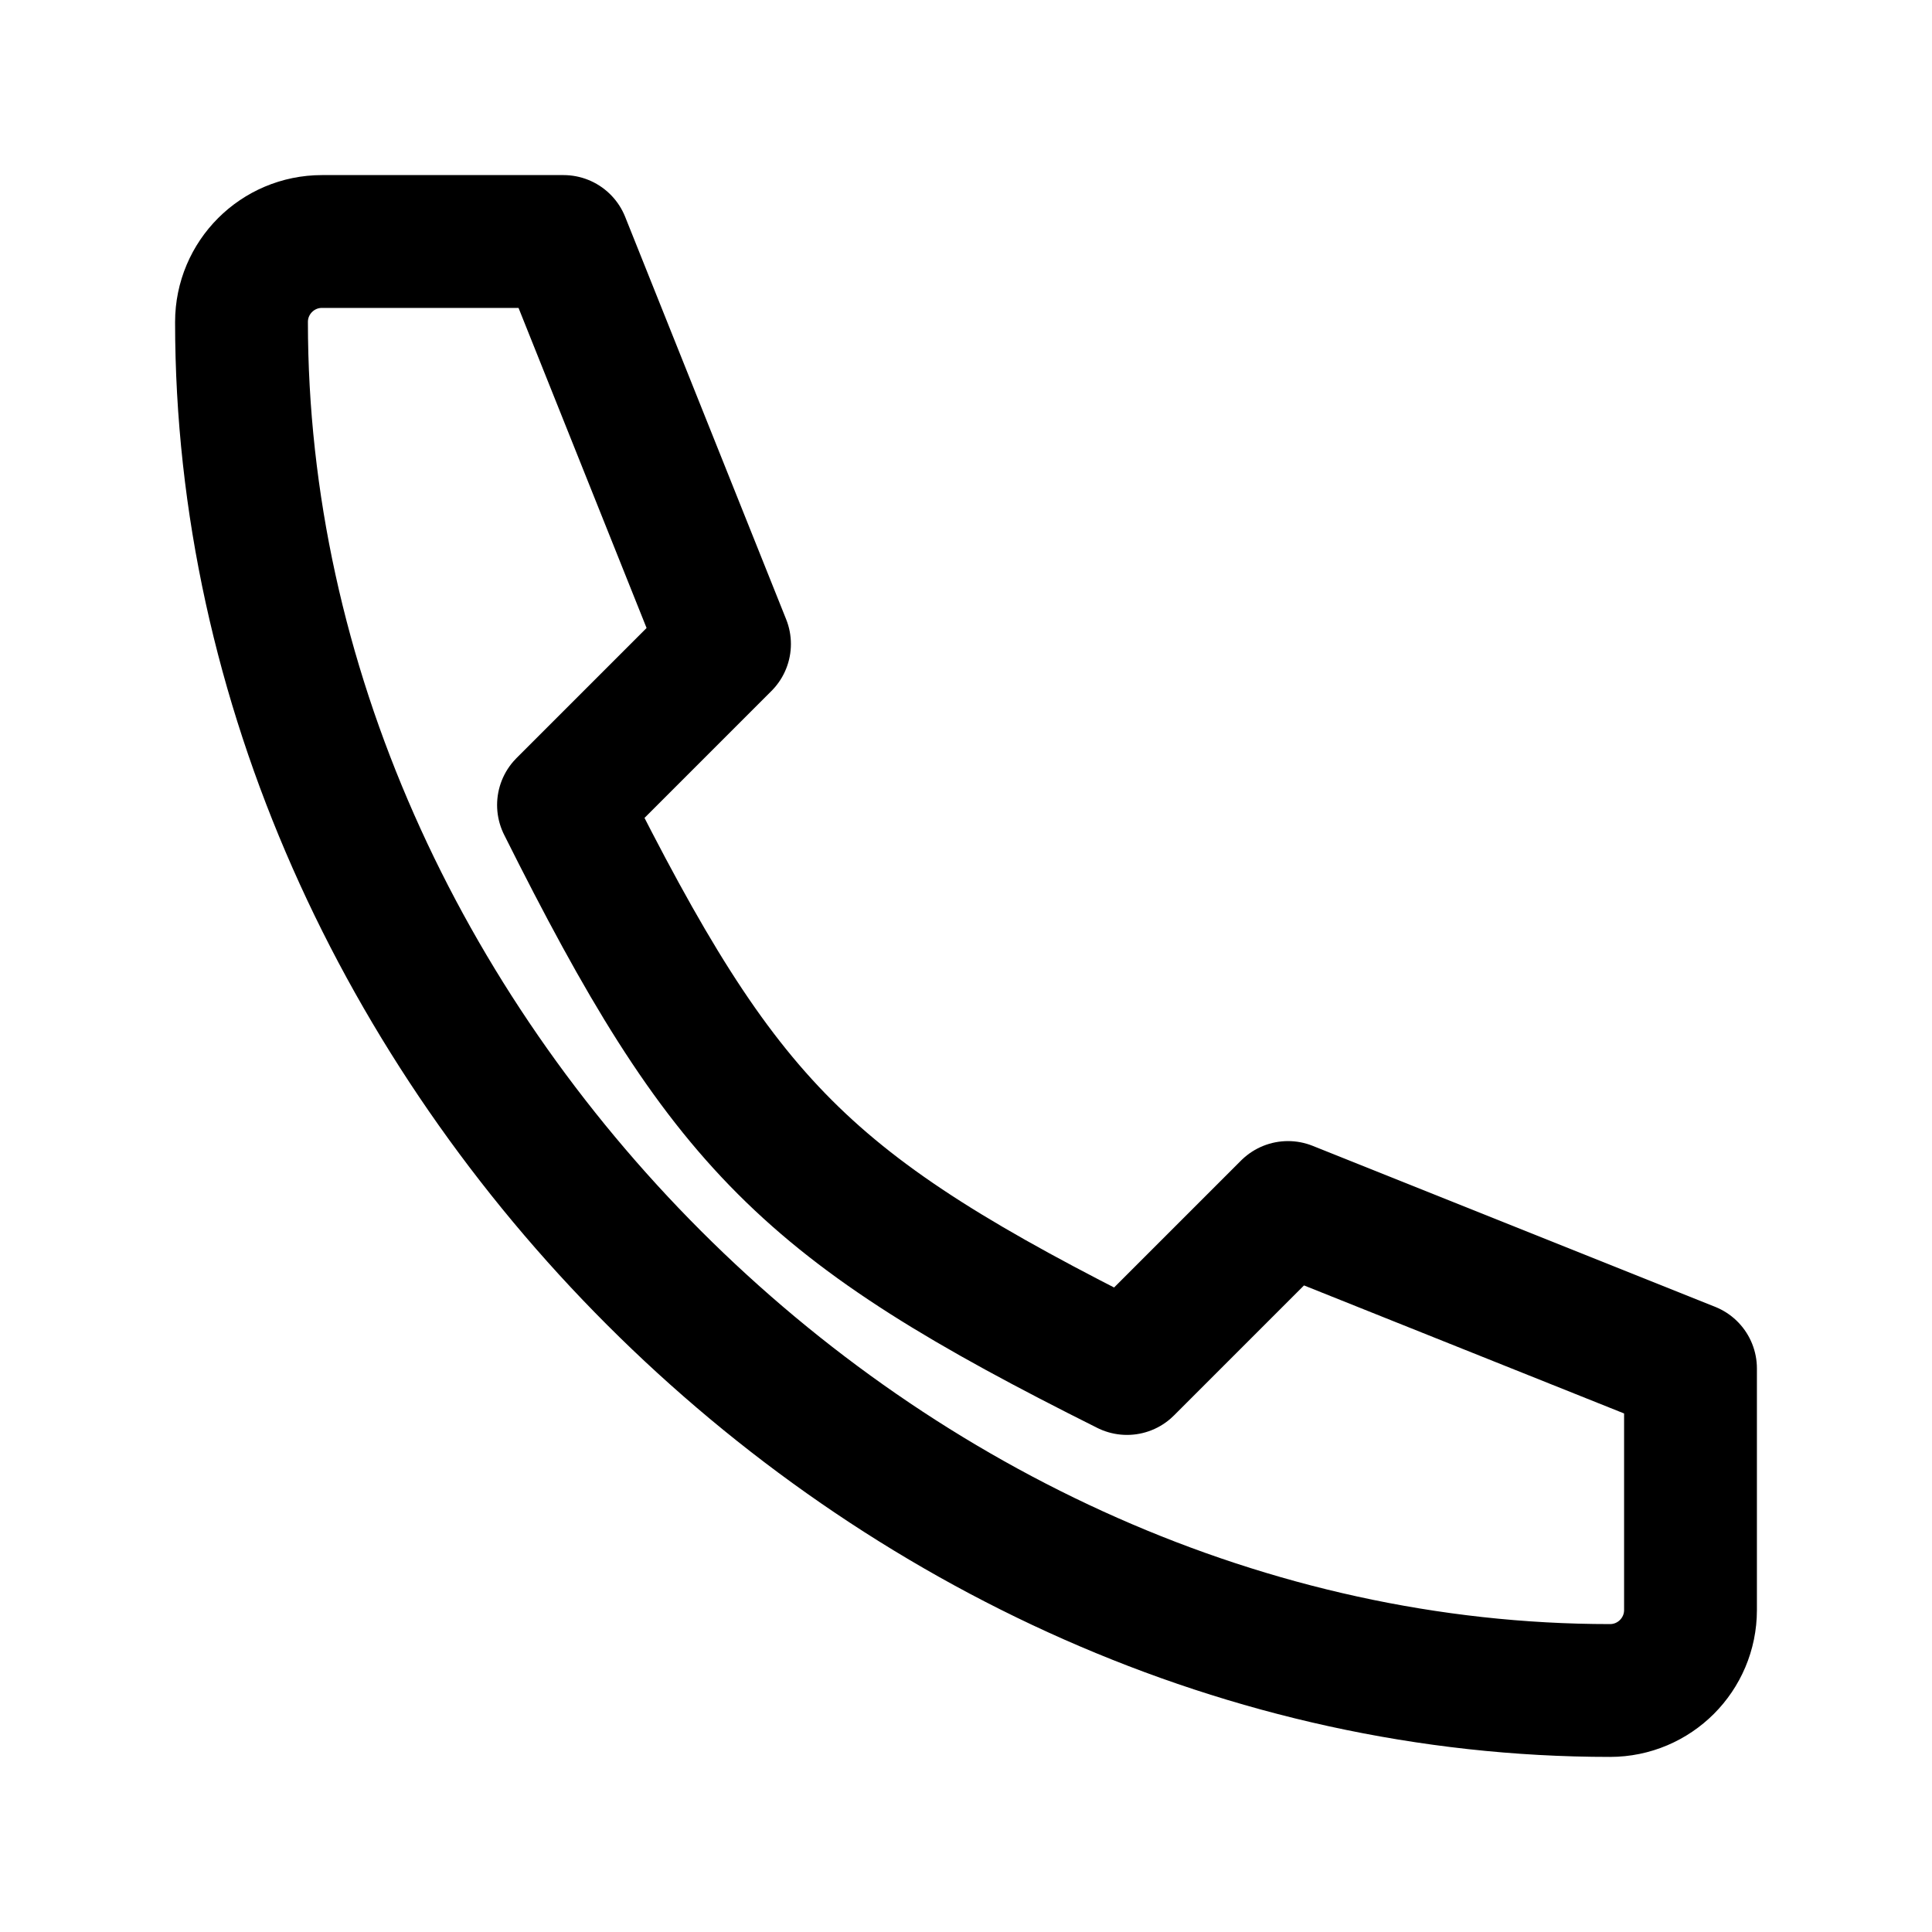
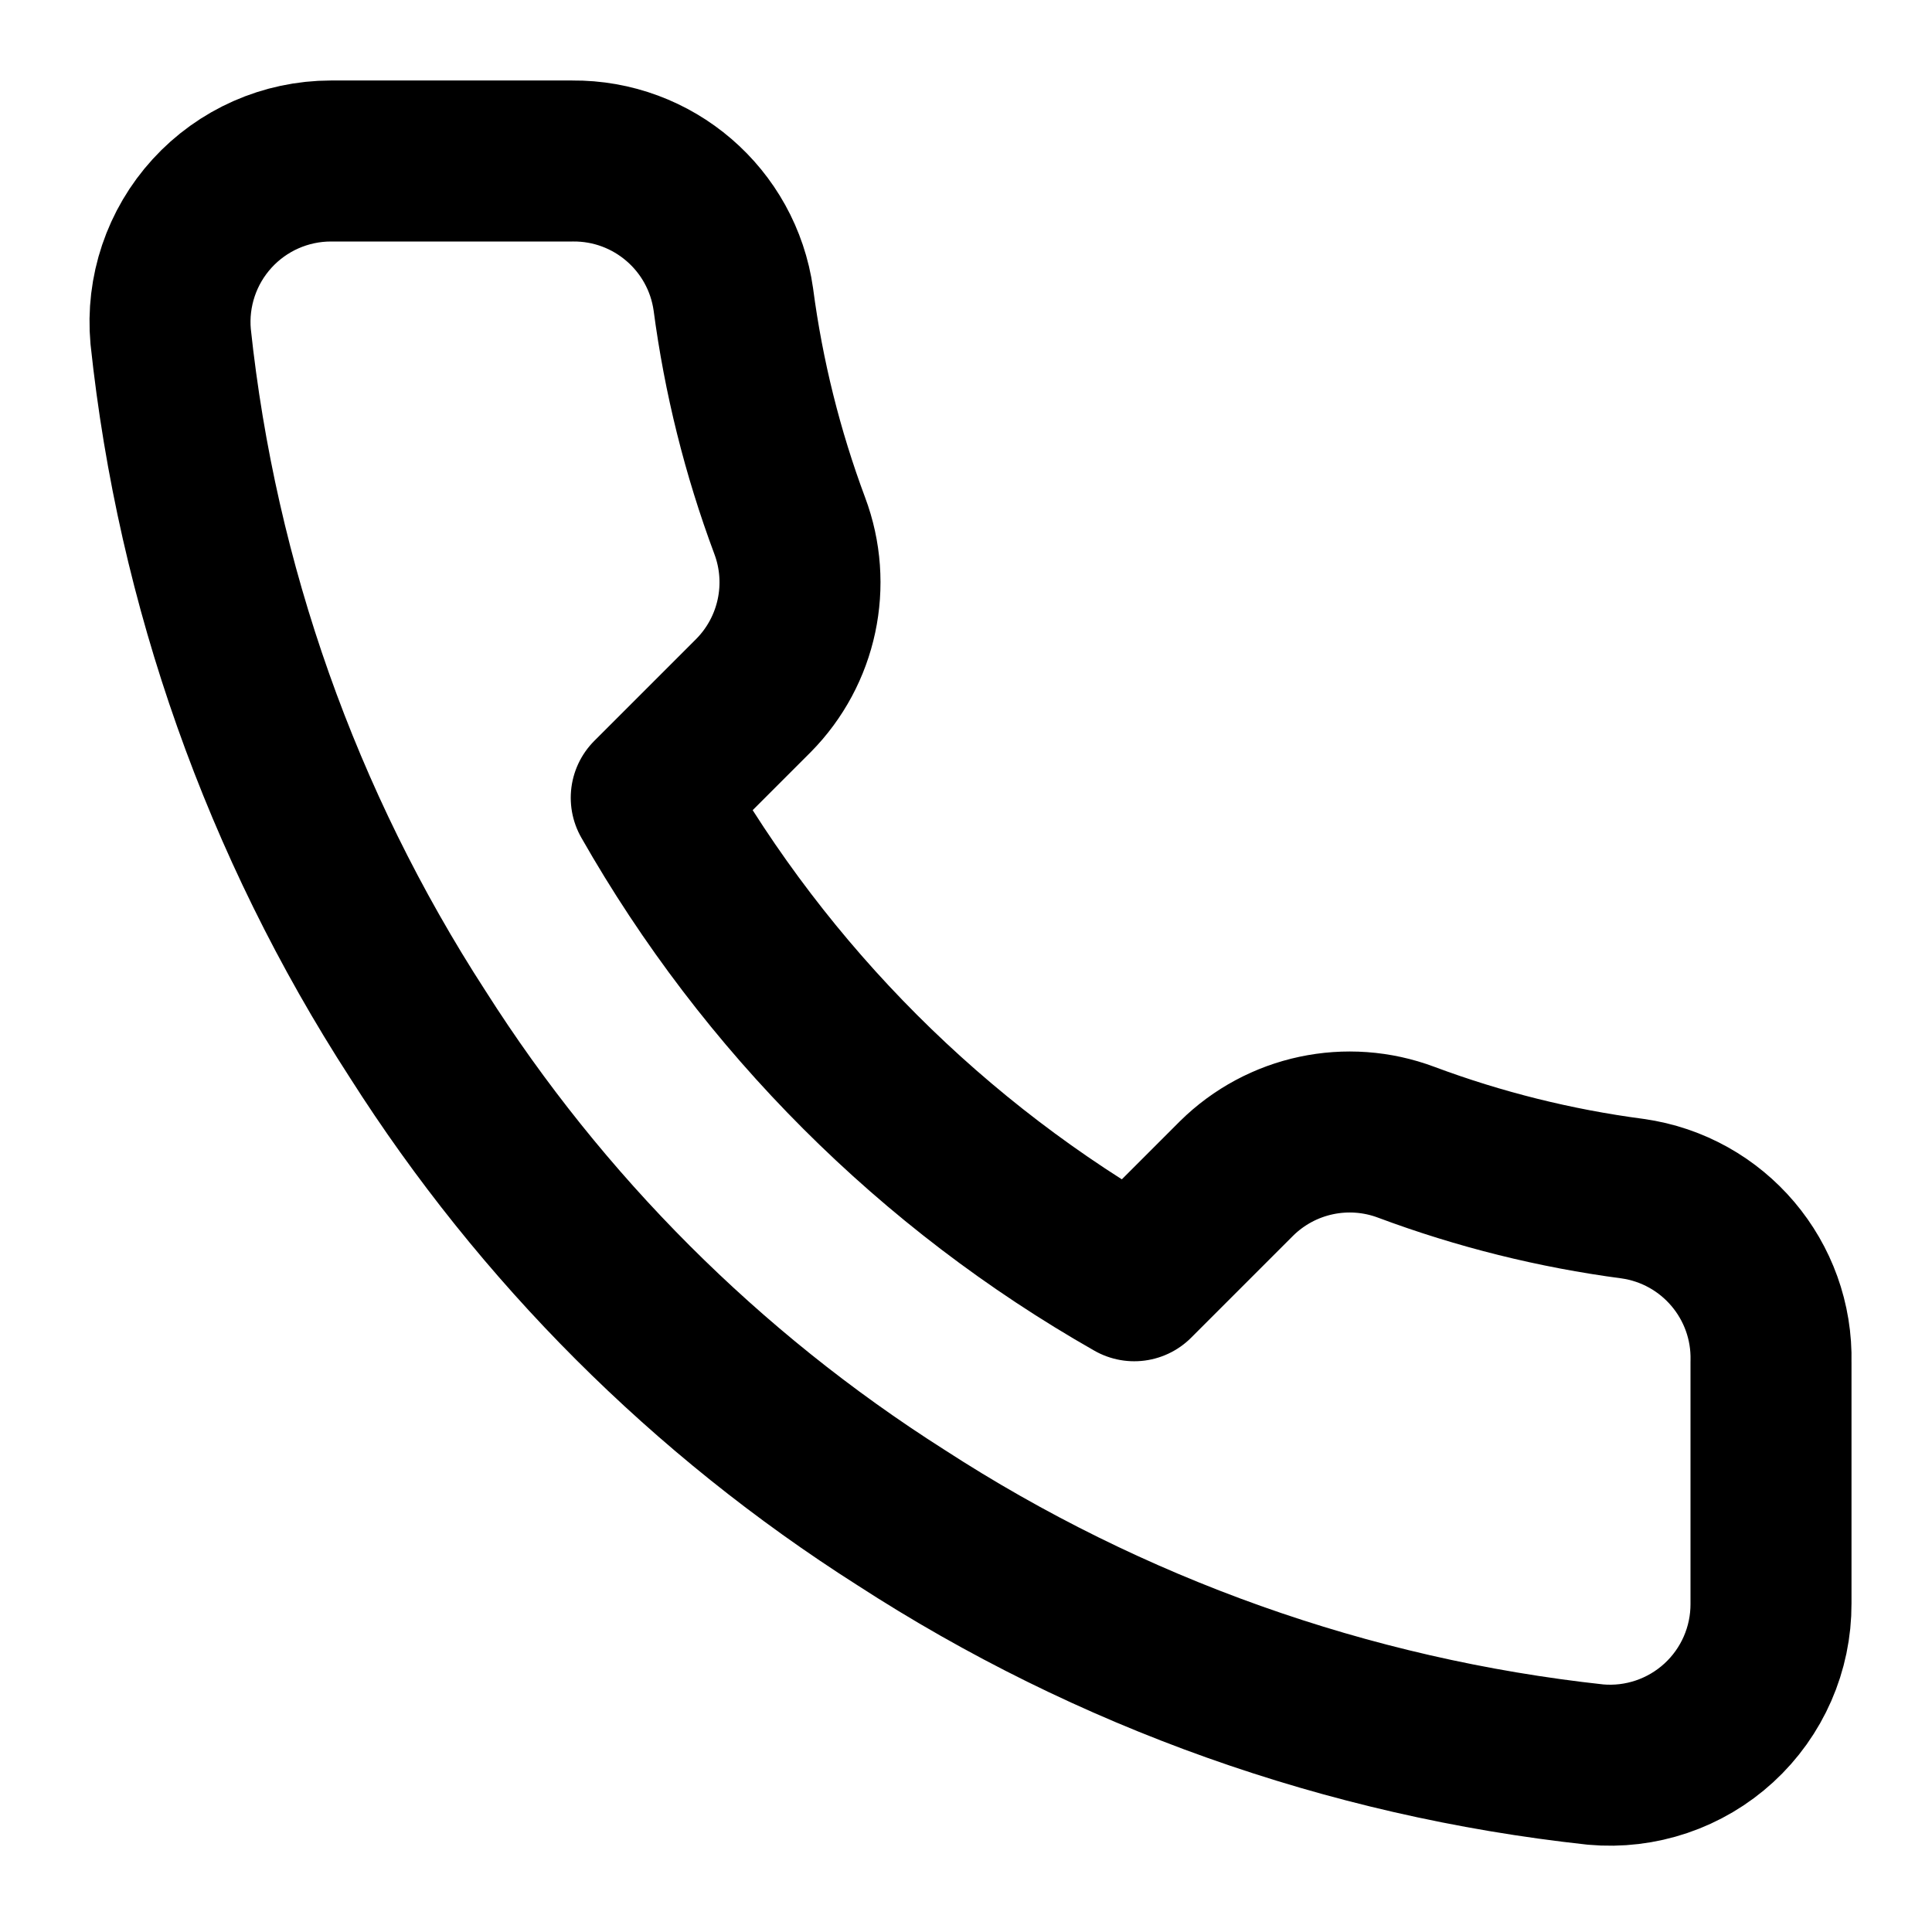
- <svg xmlns="http://www.w3.org/2000/svg" viewBox="0 0 24 24" fill="none" stroke="#000" stroke-width="1.65" stroke-linecap="round" stroke-linejoin="round">
-   <path d="M7 3H4a1 1 0 0 0-1 1c0 9 8 17 17 17a1 1 0 0 0 1-1v-3l-5-2-2 2c-4-2-5-3-7-7l2-2-2-5Z" />
+ <svg xmlns="http://www.w3.org/2000/svg" width="24" height="24" viewBox="0 0 24 24" fill="none" stroke="currentColor" stroke-width="2" stroke-linecap="round" stroke-linejoin="round">
+   <path d="M22 16.92v3a2 2 0 0 1-2.18 2 19.79 19.79 0 0 1-8.63-3.07 19.5 19.5 0 0 1-6-6 19.79 19.79 0 0 1-3.07-8.67A2 2 0 0 1 4.11 2h3a2 2 0 0 1 2 1.72 12.84 12.84 0 0 0 .7 2.81 2 2 0 0 1-.45 2.11L8.09 9.91a16 16 0 0 0 6 6l1.27-1.27a2 2 0 0 1 2.11-.45 12.84 12.84 0 0 0 2.81.7A2 2 0 0 1 22 16.92z" />
</svg>
